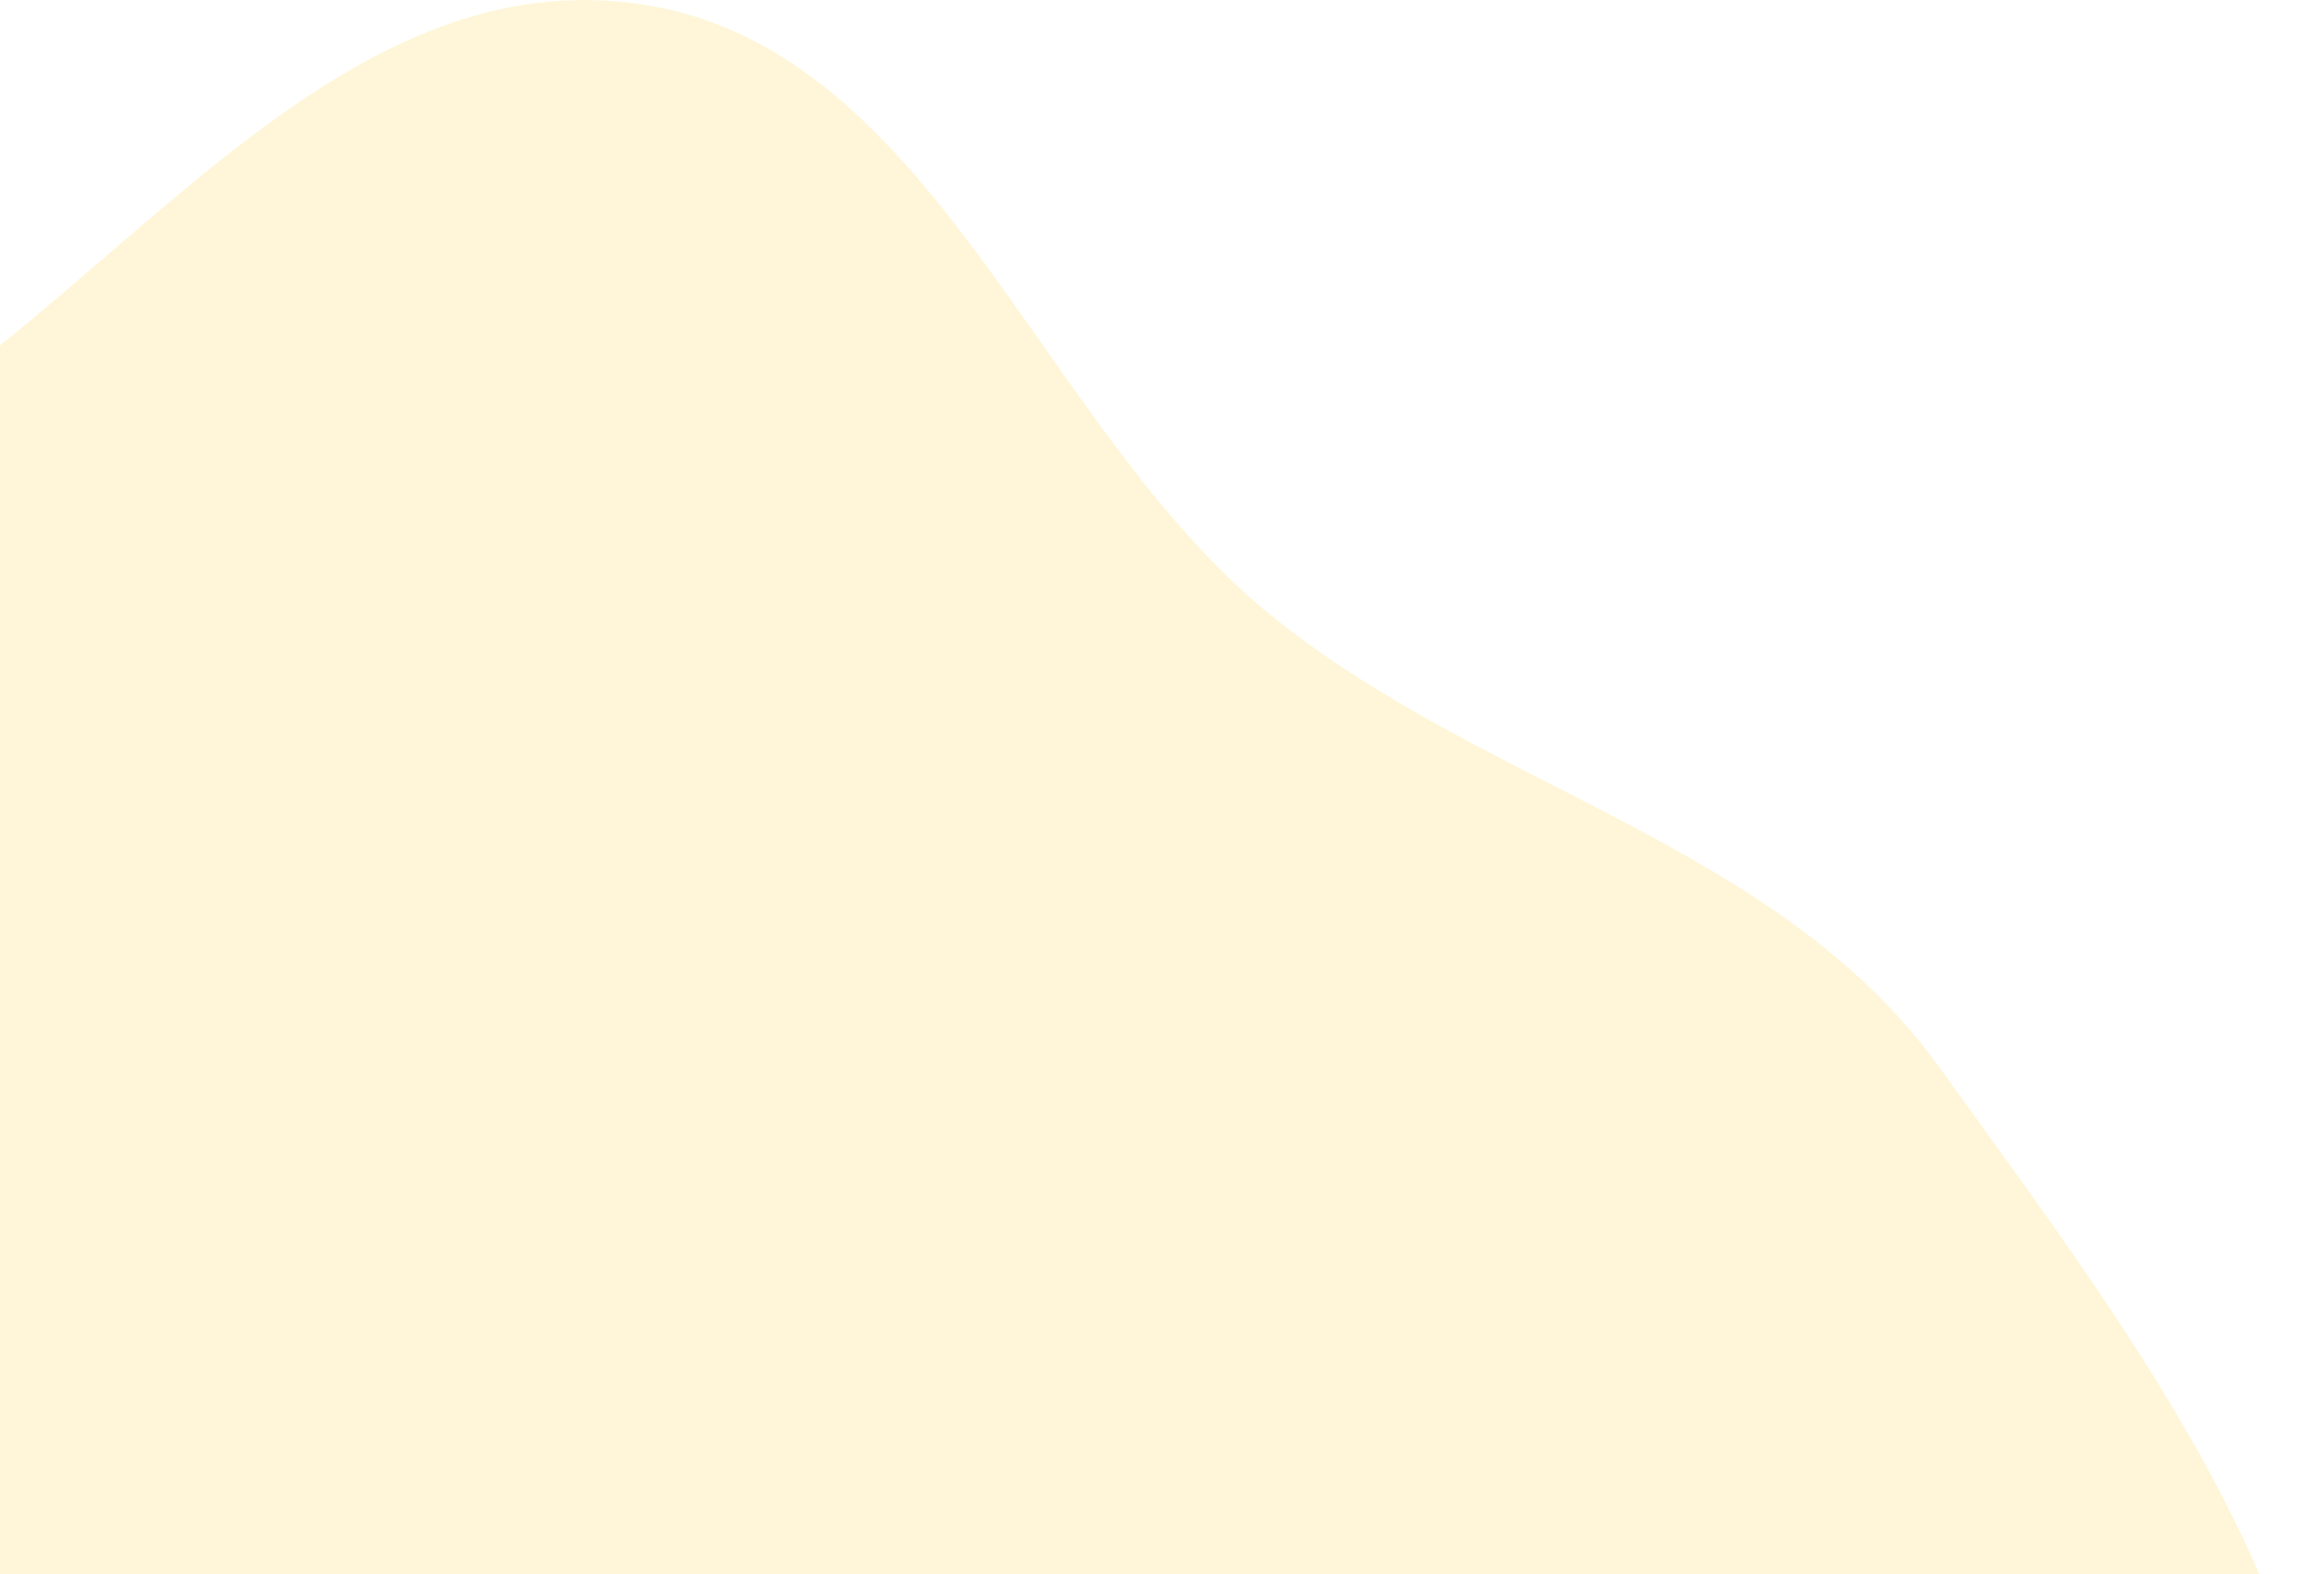
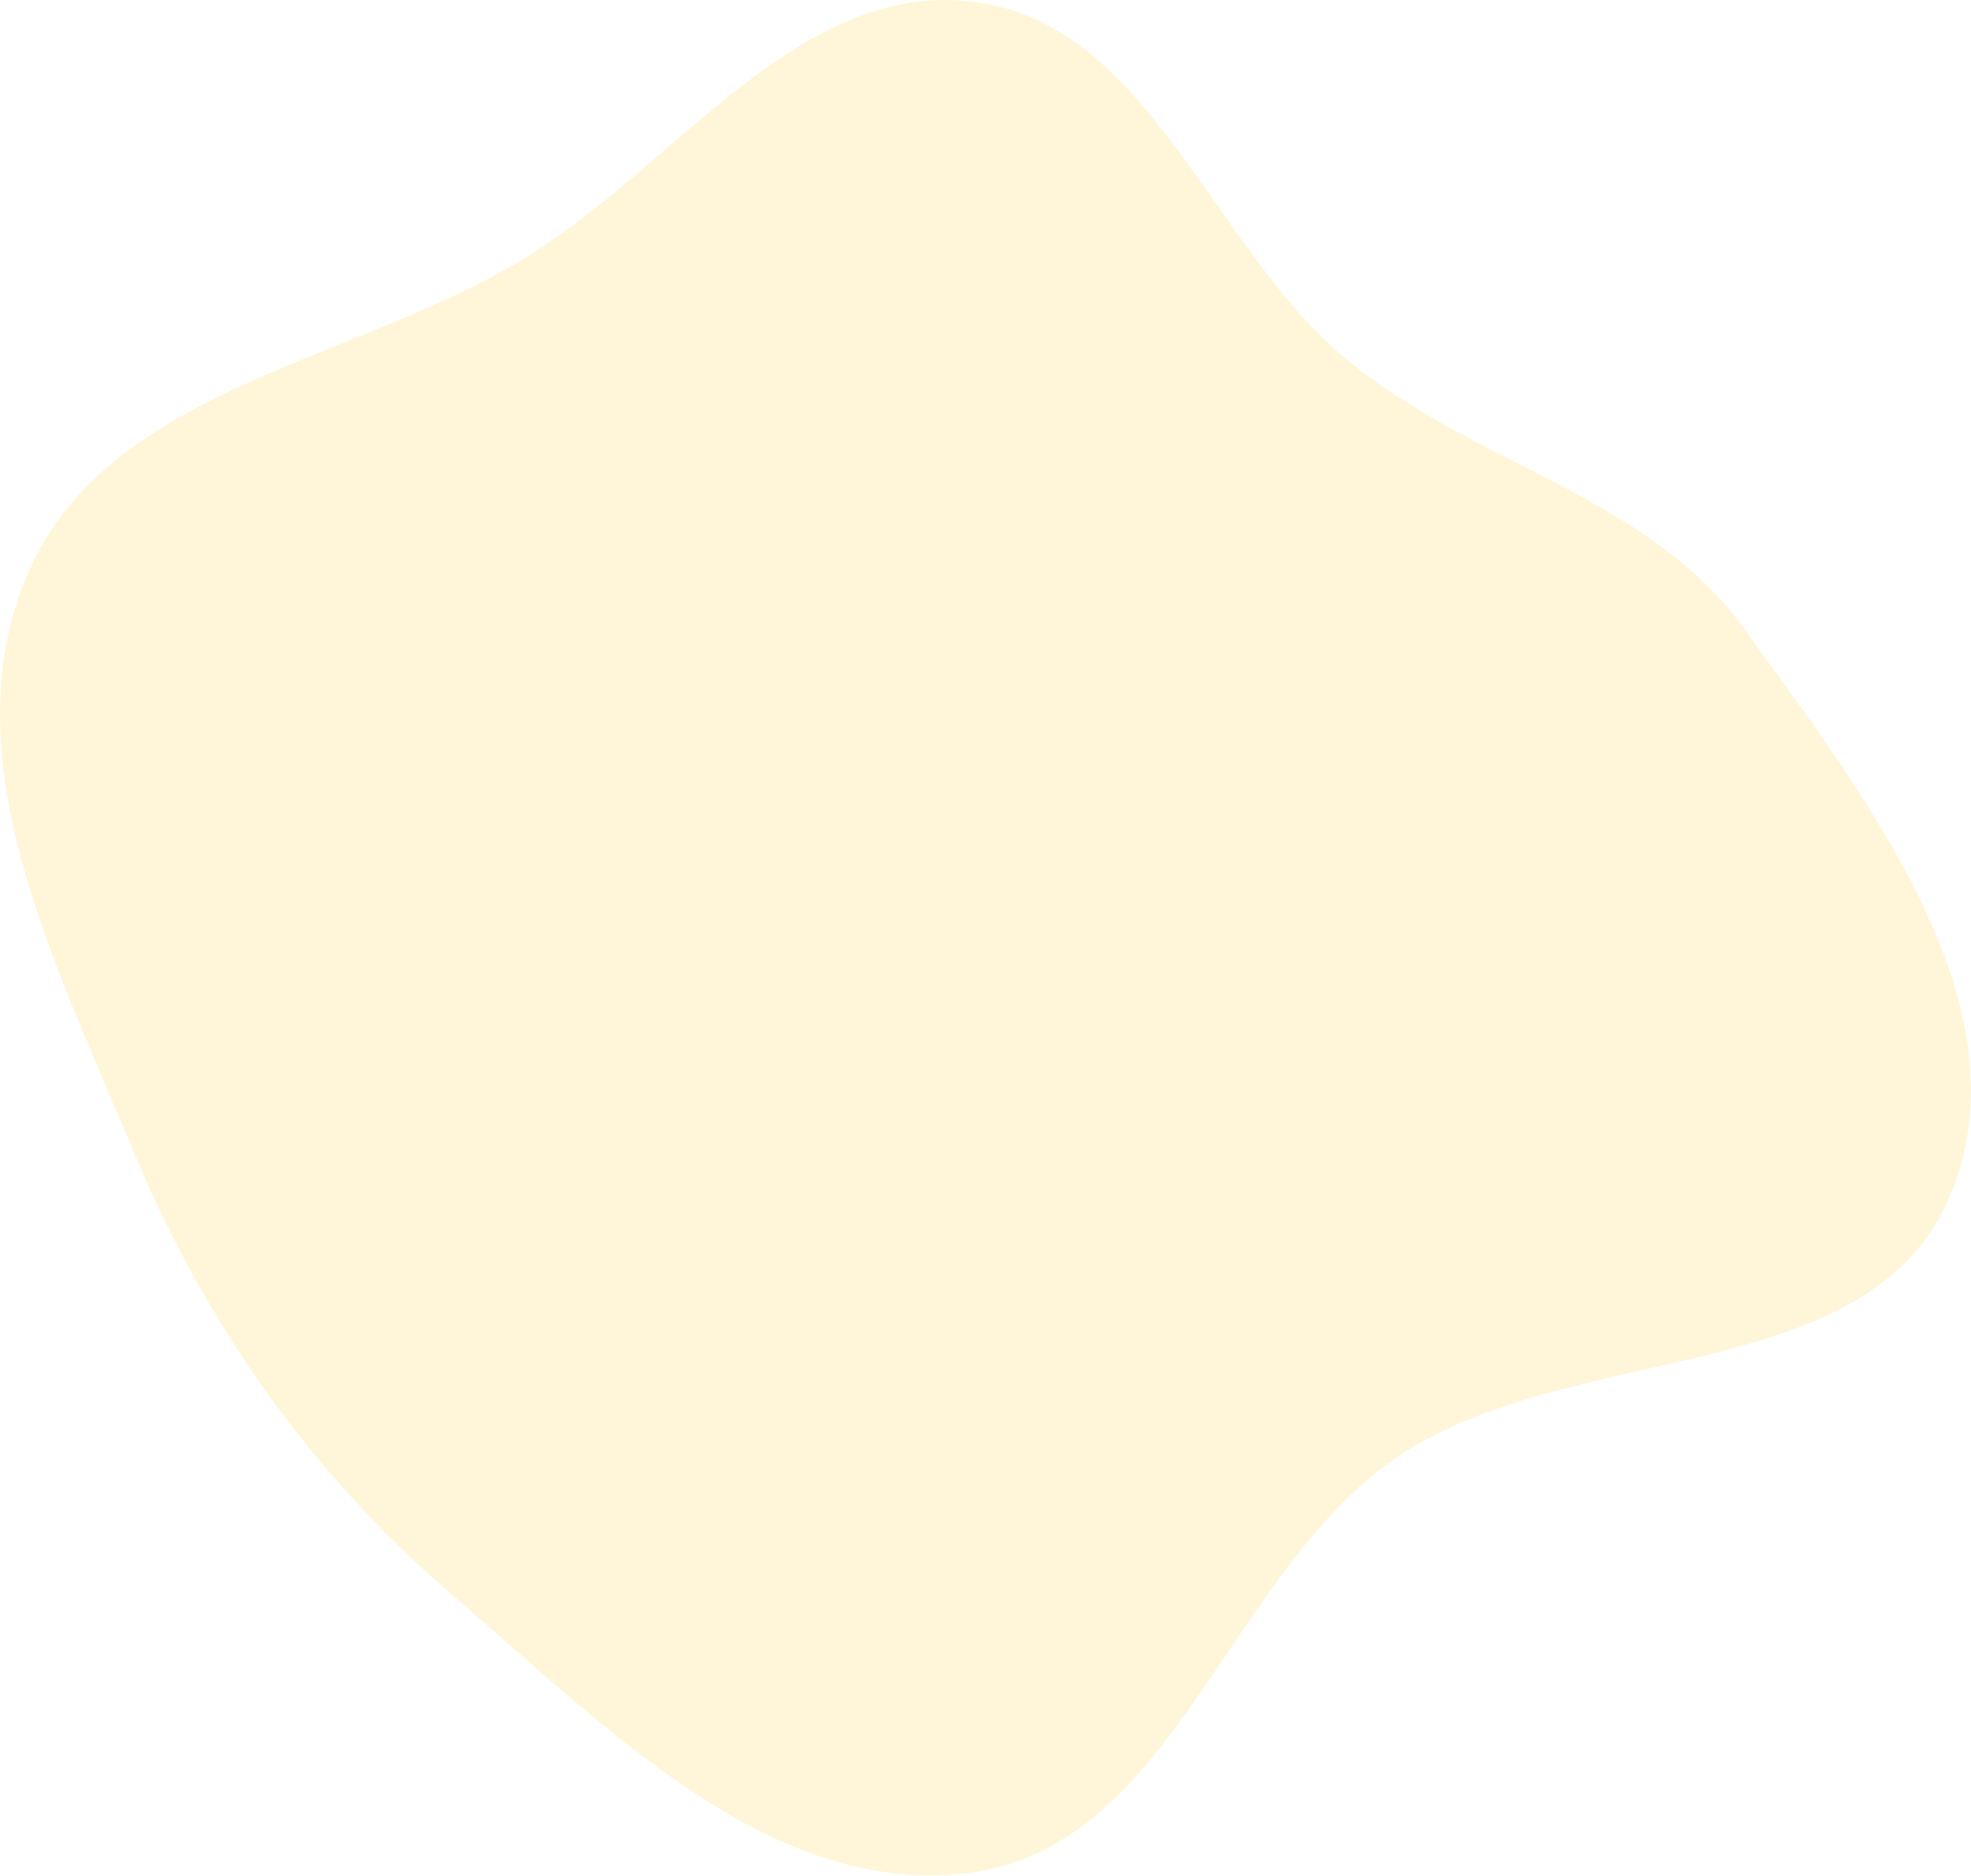
- <svg xmlns="http://www.w3.org/2000/svg" width="449" height="304" viewBox="0 0 449 304" fill="none">
-   <path fill-rule="evenodd" clip-rule="evenodd" d="M122.124 613.954C56.769 623.456 1.583 566.233 -48.541 523.229C-95.009 483.362 -129.719 434.323 -153.173 377.765C-178.467 316.77 -214.091 248.159 -187.71 187.627C-161.513 127.518 -81.708 118.883 -25.577 84.996C24.188 54.952 64.439 -6.597 122.124 0.577C179.999 7.774 200.12 81.865 245.349 118.687C286.741 152.386 343.56 162.89 374.723 206.225C414.196 261.118 468.321 329.963 442.09 392.28C415.41 455.661 316.703 439.18 260.179 478.341C205.825 515.997 187.558 604.44 122.124 613.954Z" fill="#FFF6D9" />
+ <svg xmlns="http://www.w3.org/2000/svg" width="642" height="611" viewBox="0 0 642 611" fill="none">
+   <path fill-rule="evenodd" clip-rule="evenodd" d="M317.148 609.96C252.197 619.401 197.354 562.55 147.539 519.826C101.359 480.218 66.864 431.498 43.556 375.308C18.419 314.709 -16.985 246.545 9.233 186.407C35.268 126.689 114.578 118.109 170.361 84.443C219.818 54.595 259.82 -6.554 317.148 0.573C374.664 7.723 394.661 81.332 439.61 117.915C480.746 151.395 537.213 161.83 568.183 204.884C607.412 259.42 661.202 327.817 635.133 389.729C608.618 452.697 510.522 436.324 454.348 475.23C400.33 512.641 382.176 600.508 317.148 609.96Z" fill="#FFF6D9" />
</svg>
